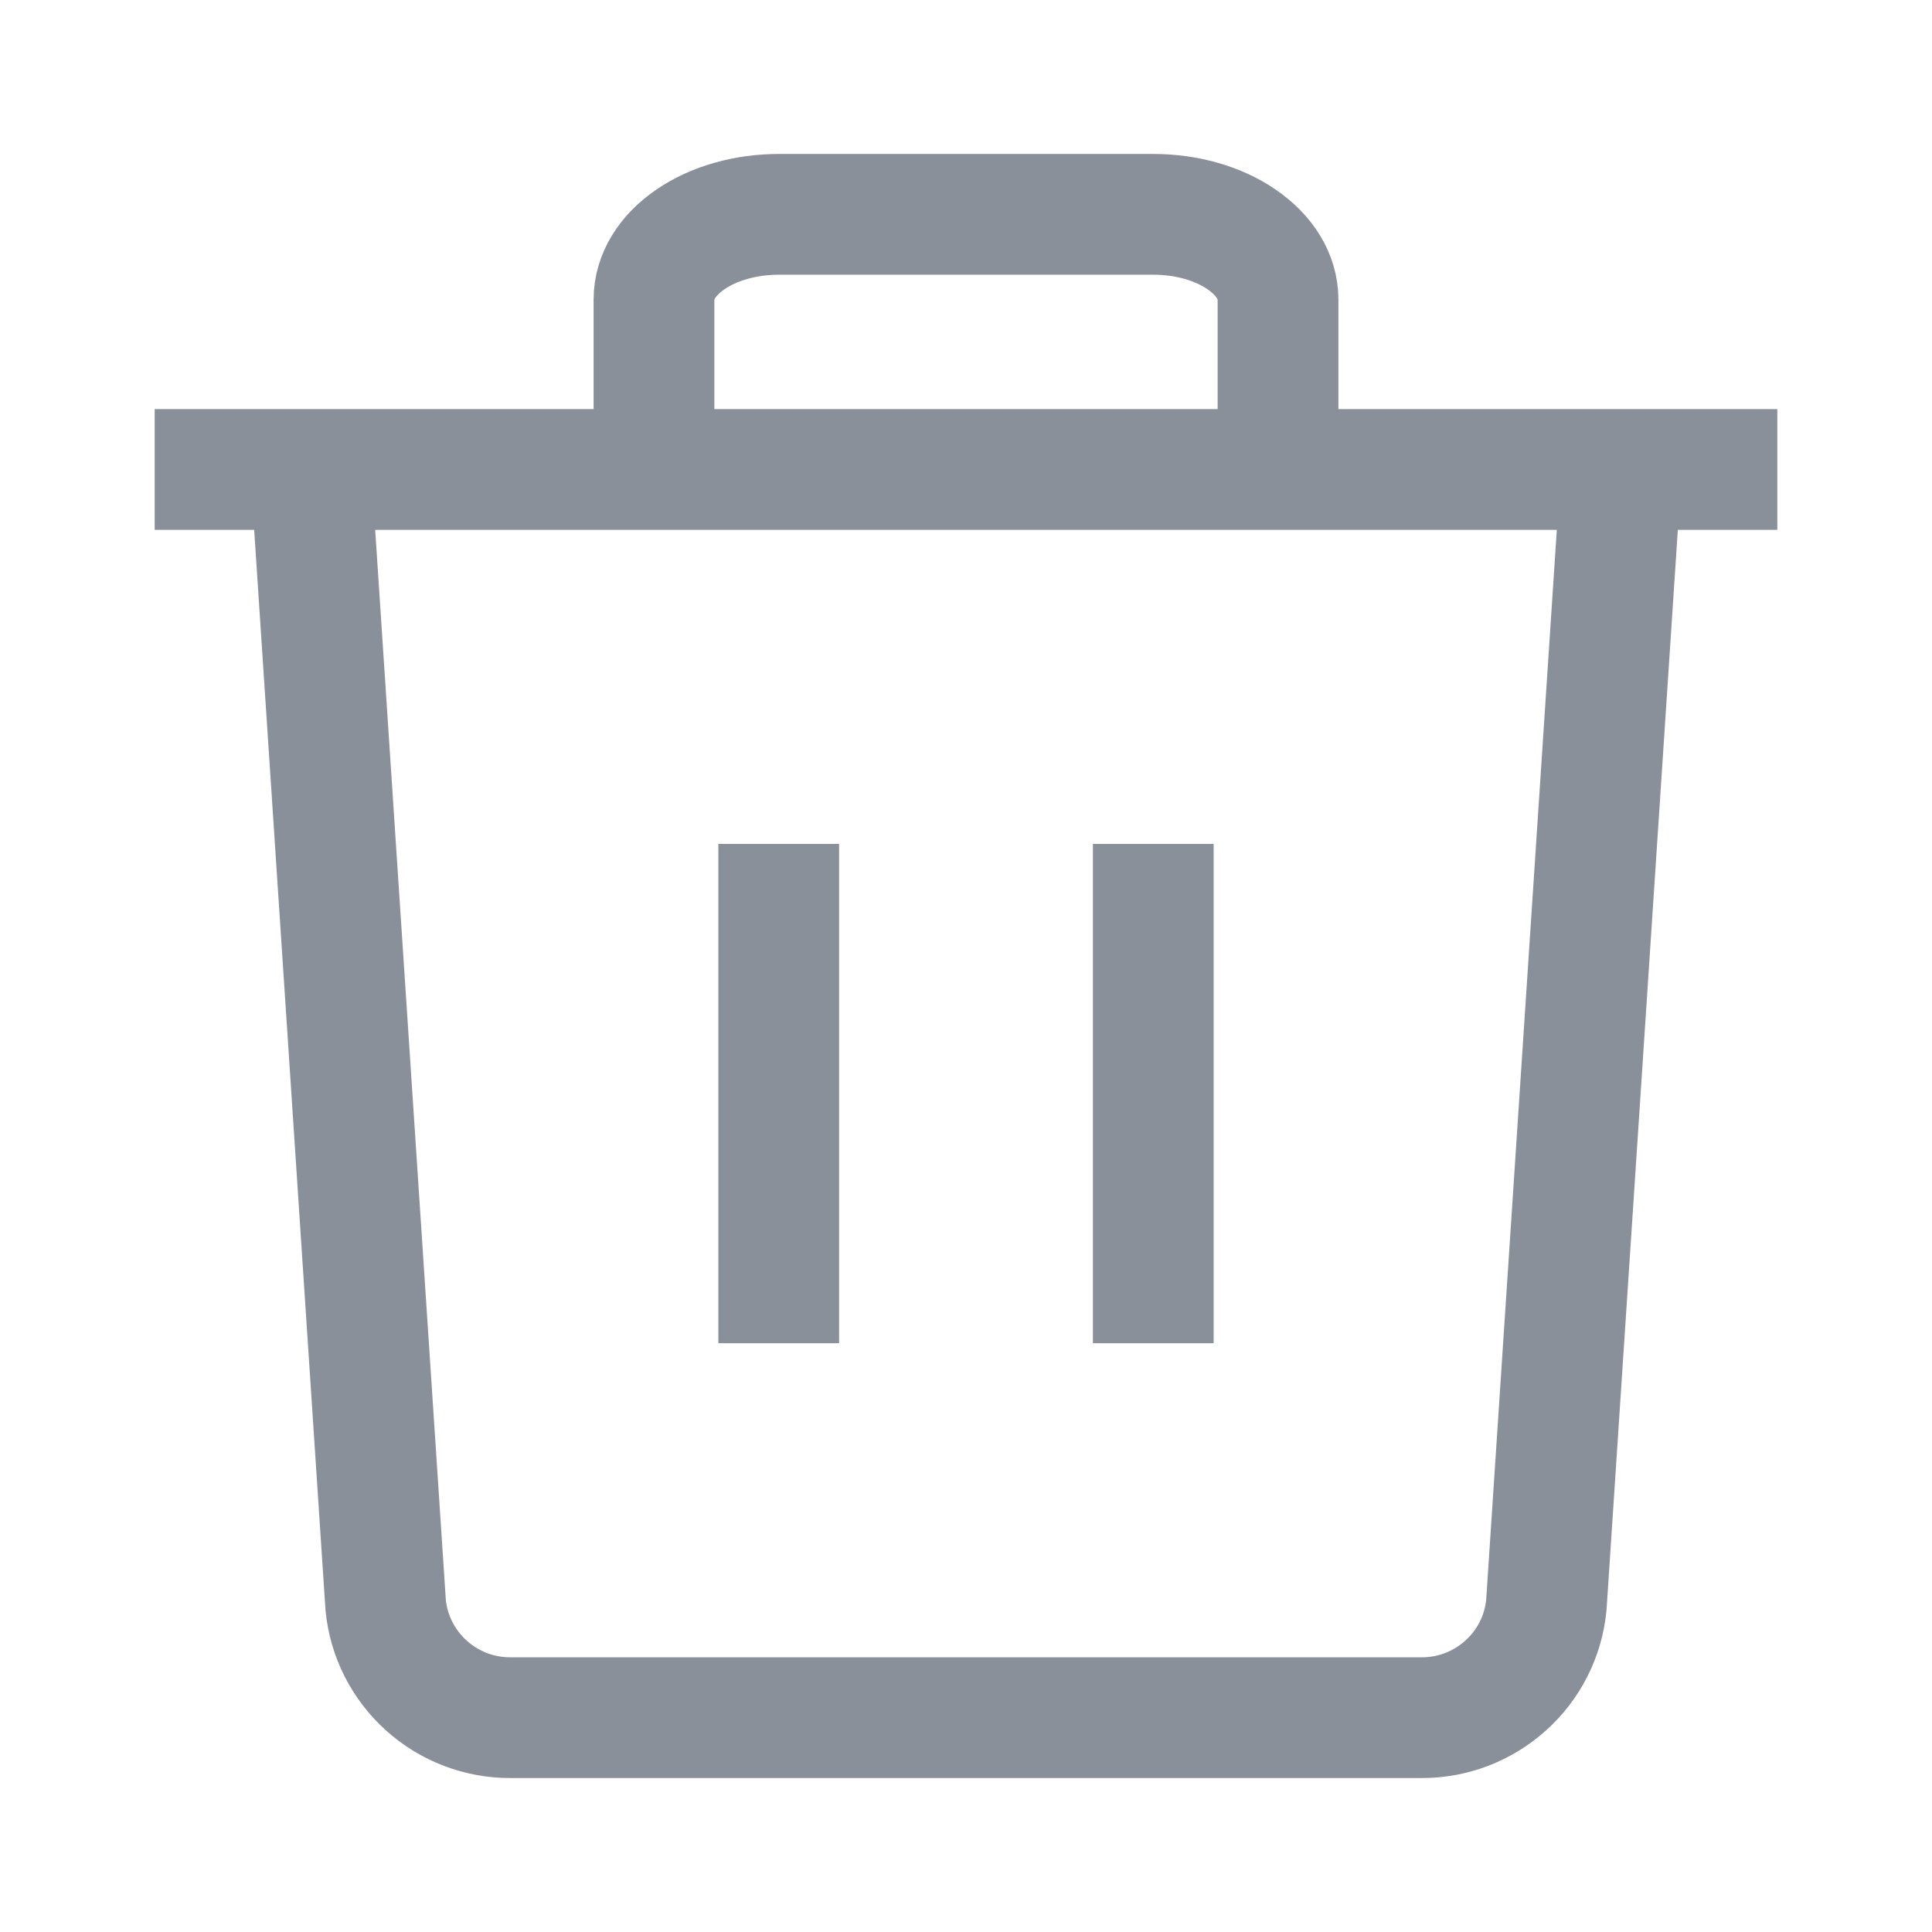
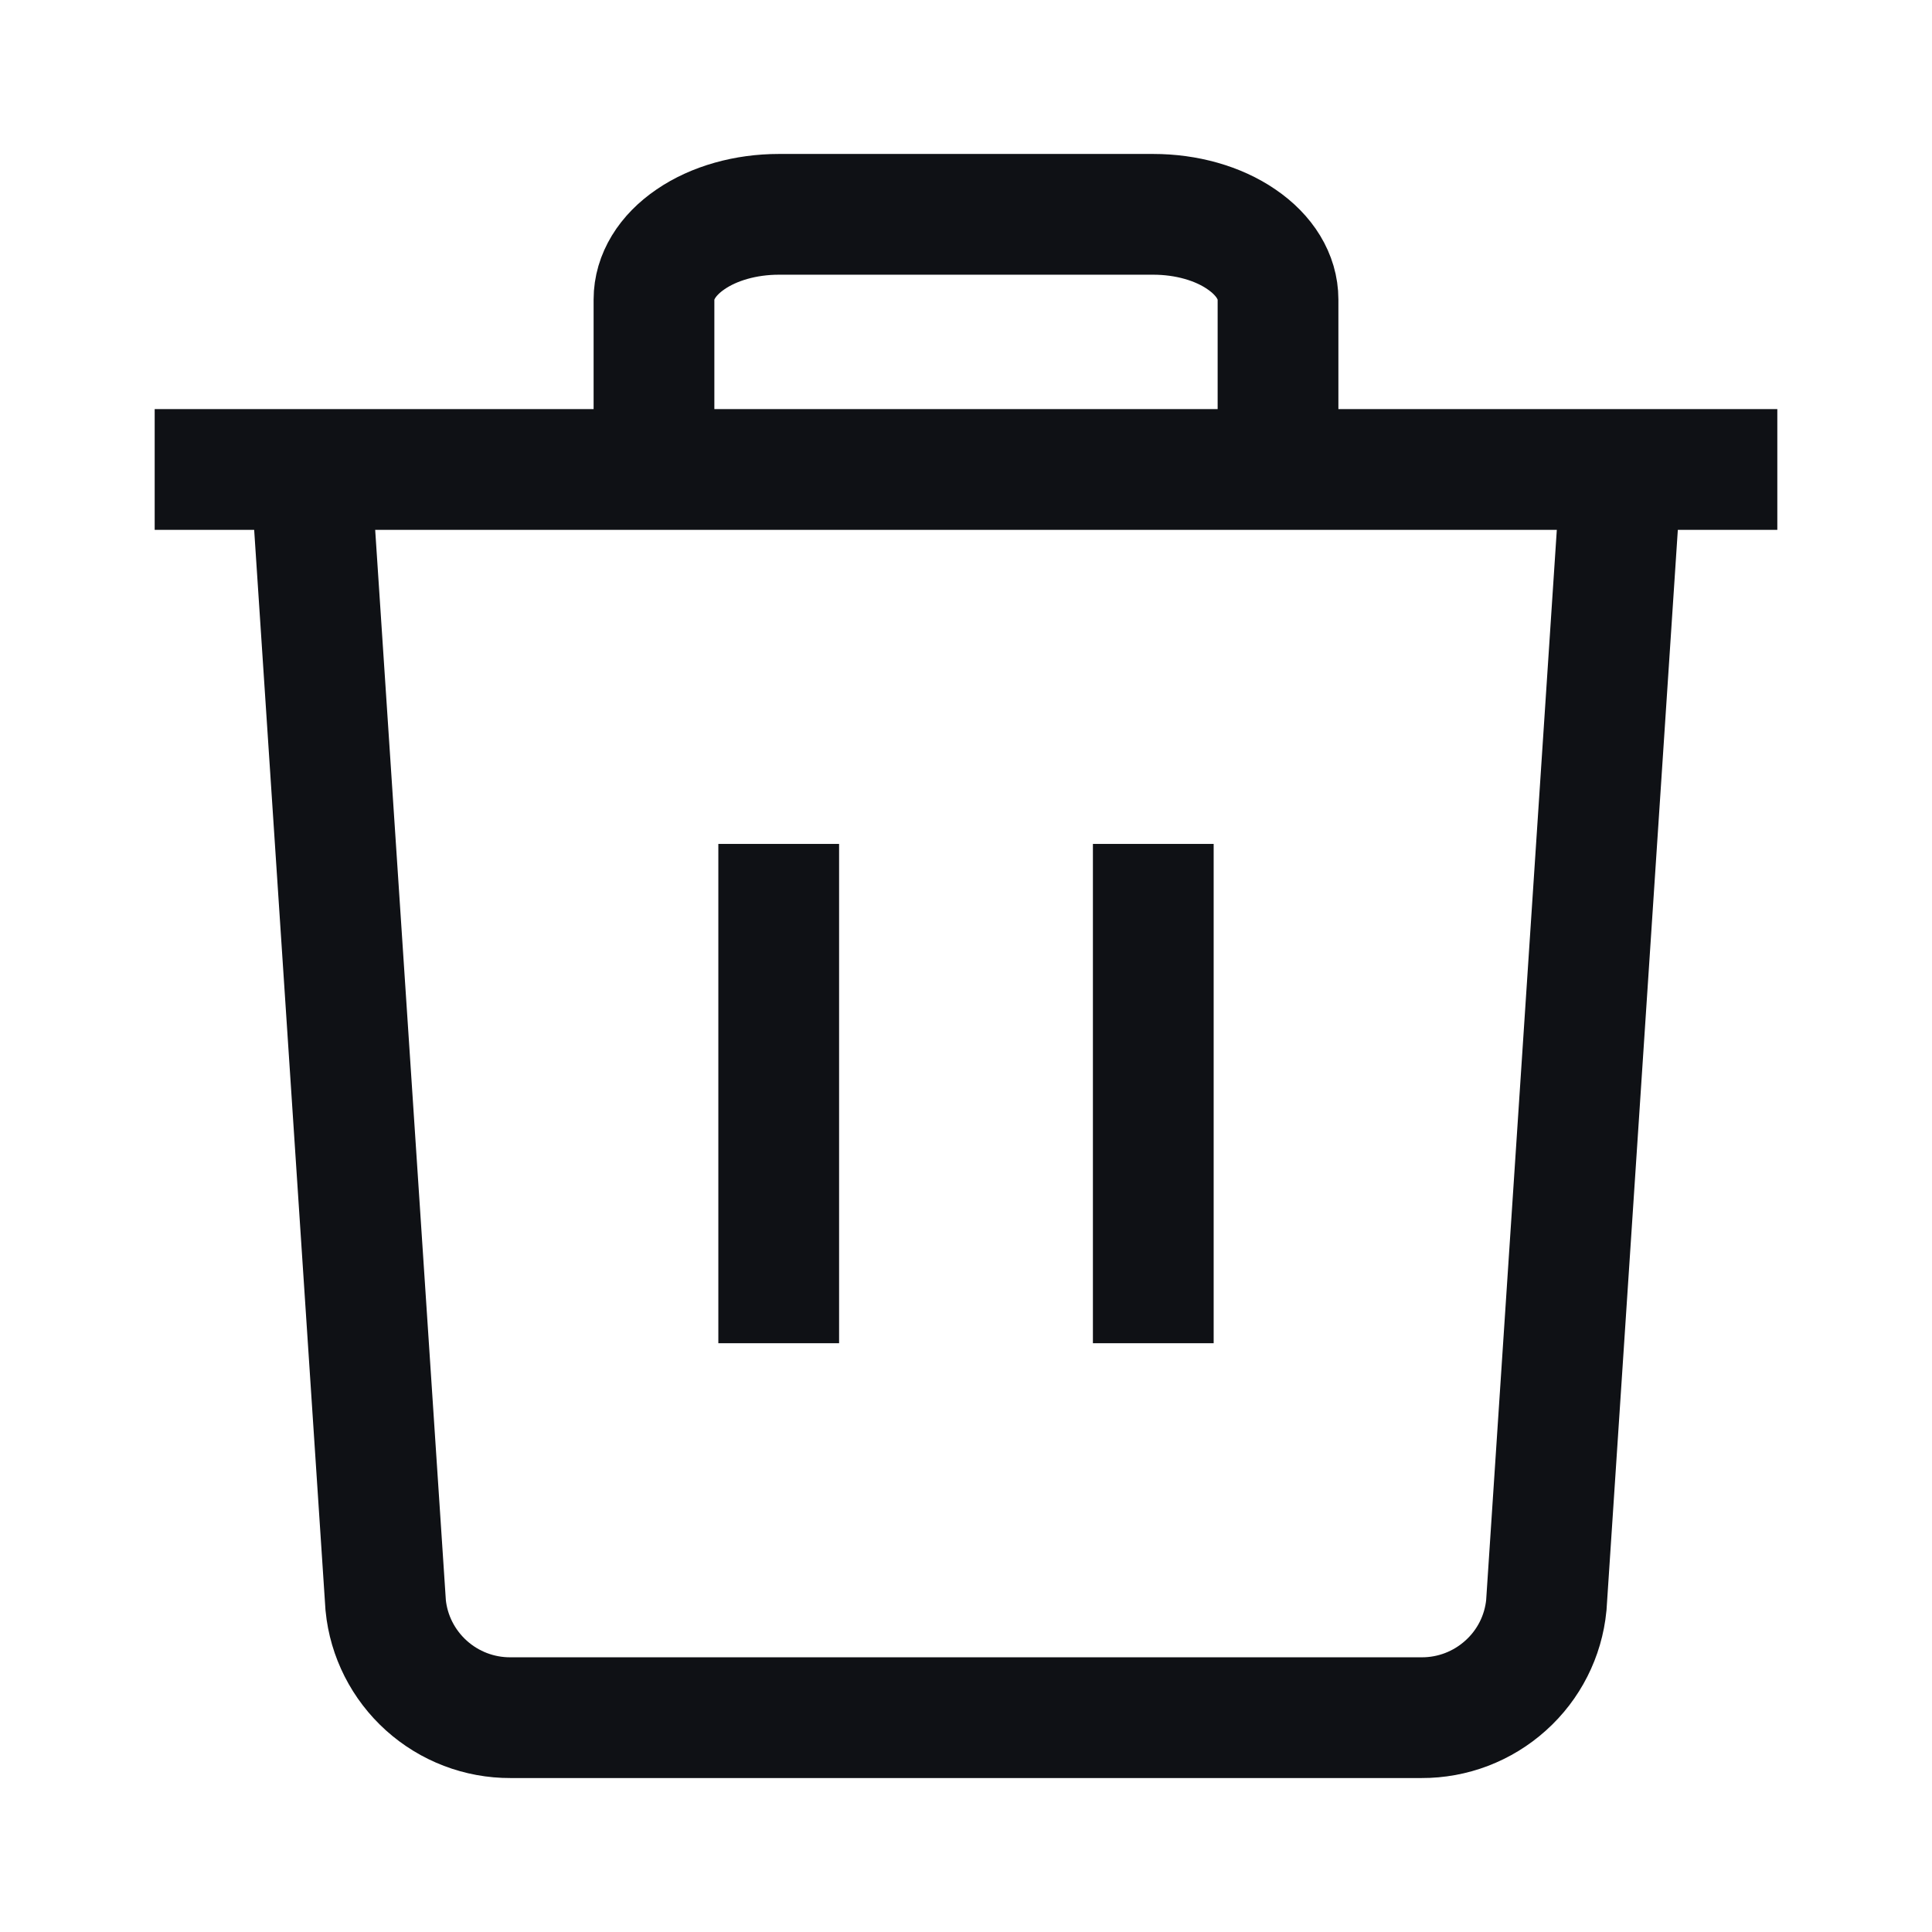
- <svg xmlns="http://www.w3.org/2000/svg" viewBox="0 0 16 16" fill="none" stroke="#8a9099" stroke-width="1">
-   <path d="M1.281 3.888H14.719" />
-   <path d="M5.416 3.888V2.48C5.416 2.293 5.525 2.114 5.719 1.982C5.913 1.849 6.176 1.775 6.45 1.775H9.551C9.825 1.775 10.088 1.849 10.281 1.982C10.475 2.114 10.584 2.293 10.584 2.48V3.888" />
-   <path d="M2.573 3.888L3.194 13.294C3.219 13.55 3.34 13.787 3.531 13.959C3.722 14.131 3.97 14.226 4.227 14.225H11.773C12.03 14.226 12.278 14.131 12.469 13.959C12.661 13.787 12.781 13.55 12.806 13.294L13.427 3.888" />
-   <path d="M6.449 6.989V11.124" />
-   <path d="M9.551 6.989V11.124" />
+ <svg xmlns="http://www.w3.org/2000/svg" viewBox="0 0 16 16" fill="none" stroke-width="1">
+   <style>
+     .ink { stroke: #0f1115; }
+     @media (prefers-color-scheme: dark) { .ink { stroke: #f9fafb; } }
+   </style>
+   <path class="ink" d="M1.281 3.888H14.719" />
+   <path class="ink" d="M5.416 3.888V2.48C5.416 2.293 5.525 2.114 5.719 1.982C5.913 1.849 6.176 1.775 6.45 1.775H9.551C9.825 1.775 10.088 1.849 10.281 1.982C10.475 2.114 10.584 2.293 10.584 2.48V3.888" />
+   <path class="ink" d="M2.573 3.888L3.194 13.294C3.219 13.55 3.34 13.787 3.531 13.959C3.722 14.131 3.97 14.226 4.227 14.225H11.773C12.03 14.226 12.278 14.131 12.469 13.959C12.661 13.787 12.781 13.55 12.806 13.294L13.427 3.888" />
+   <path class="ink" d="M6.449 6.989V11.124" />
+   <path class="ink" d="M9.551 6.989V11.124" />
</svg>
